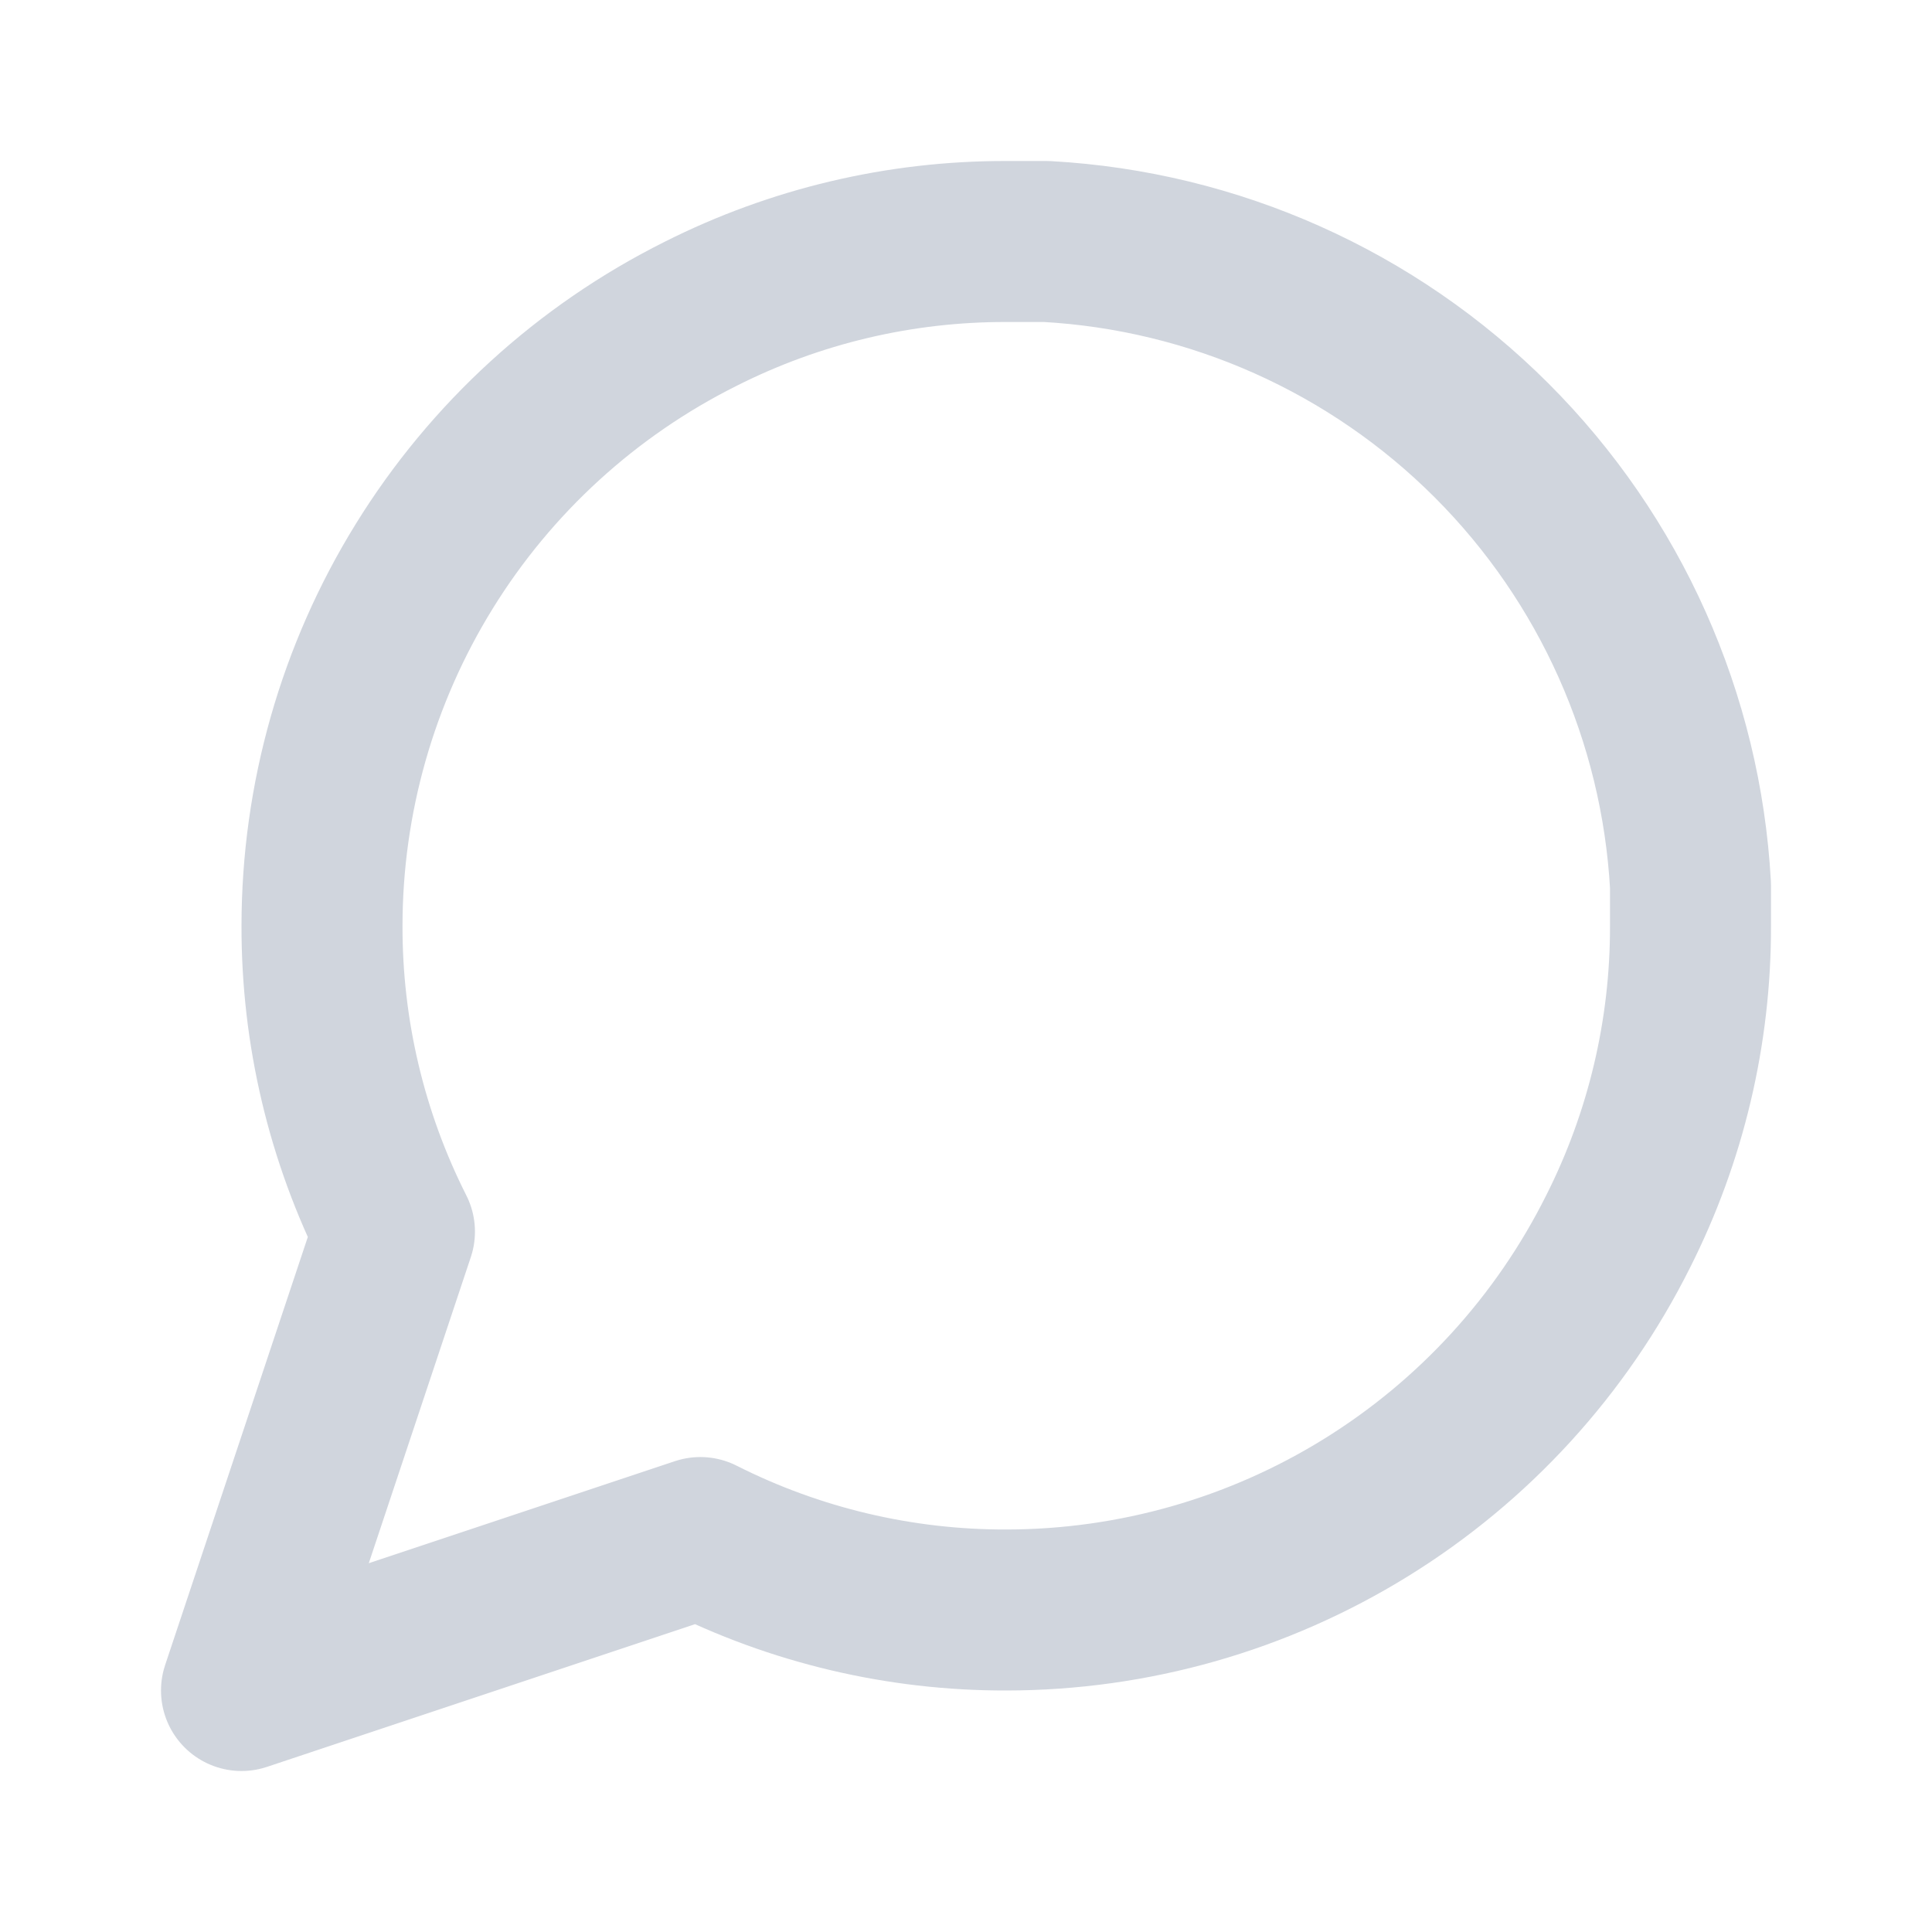
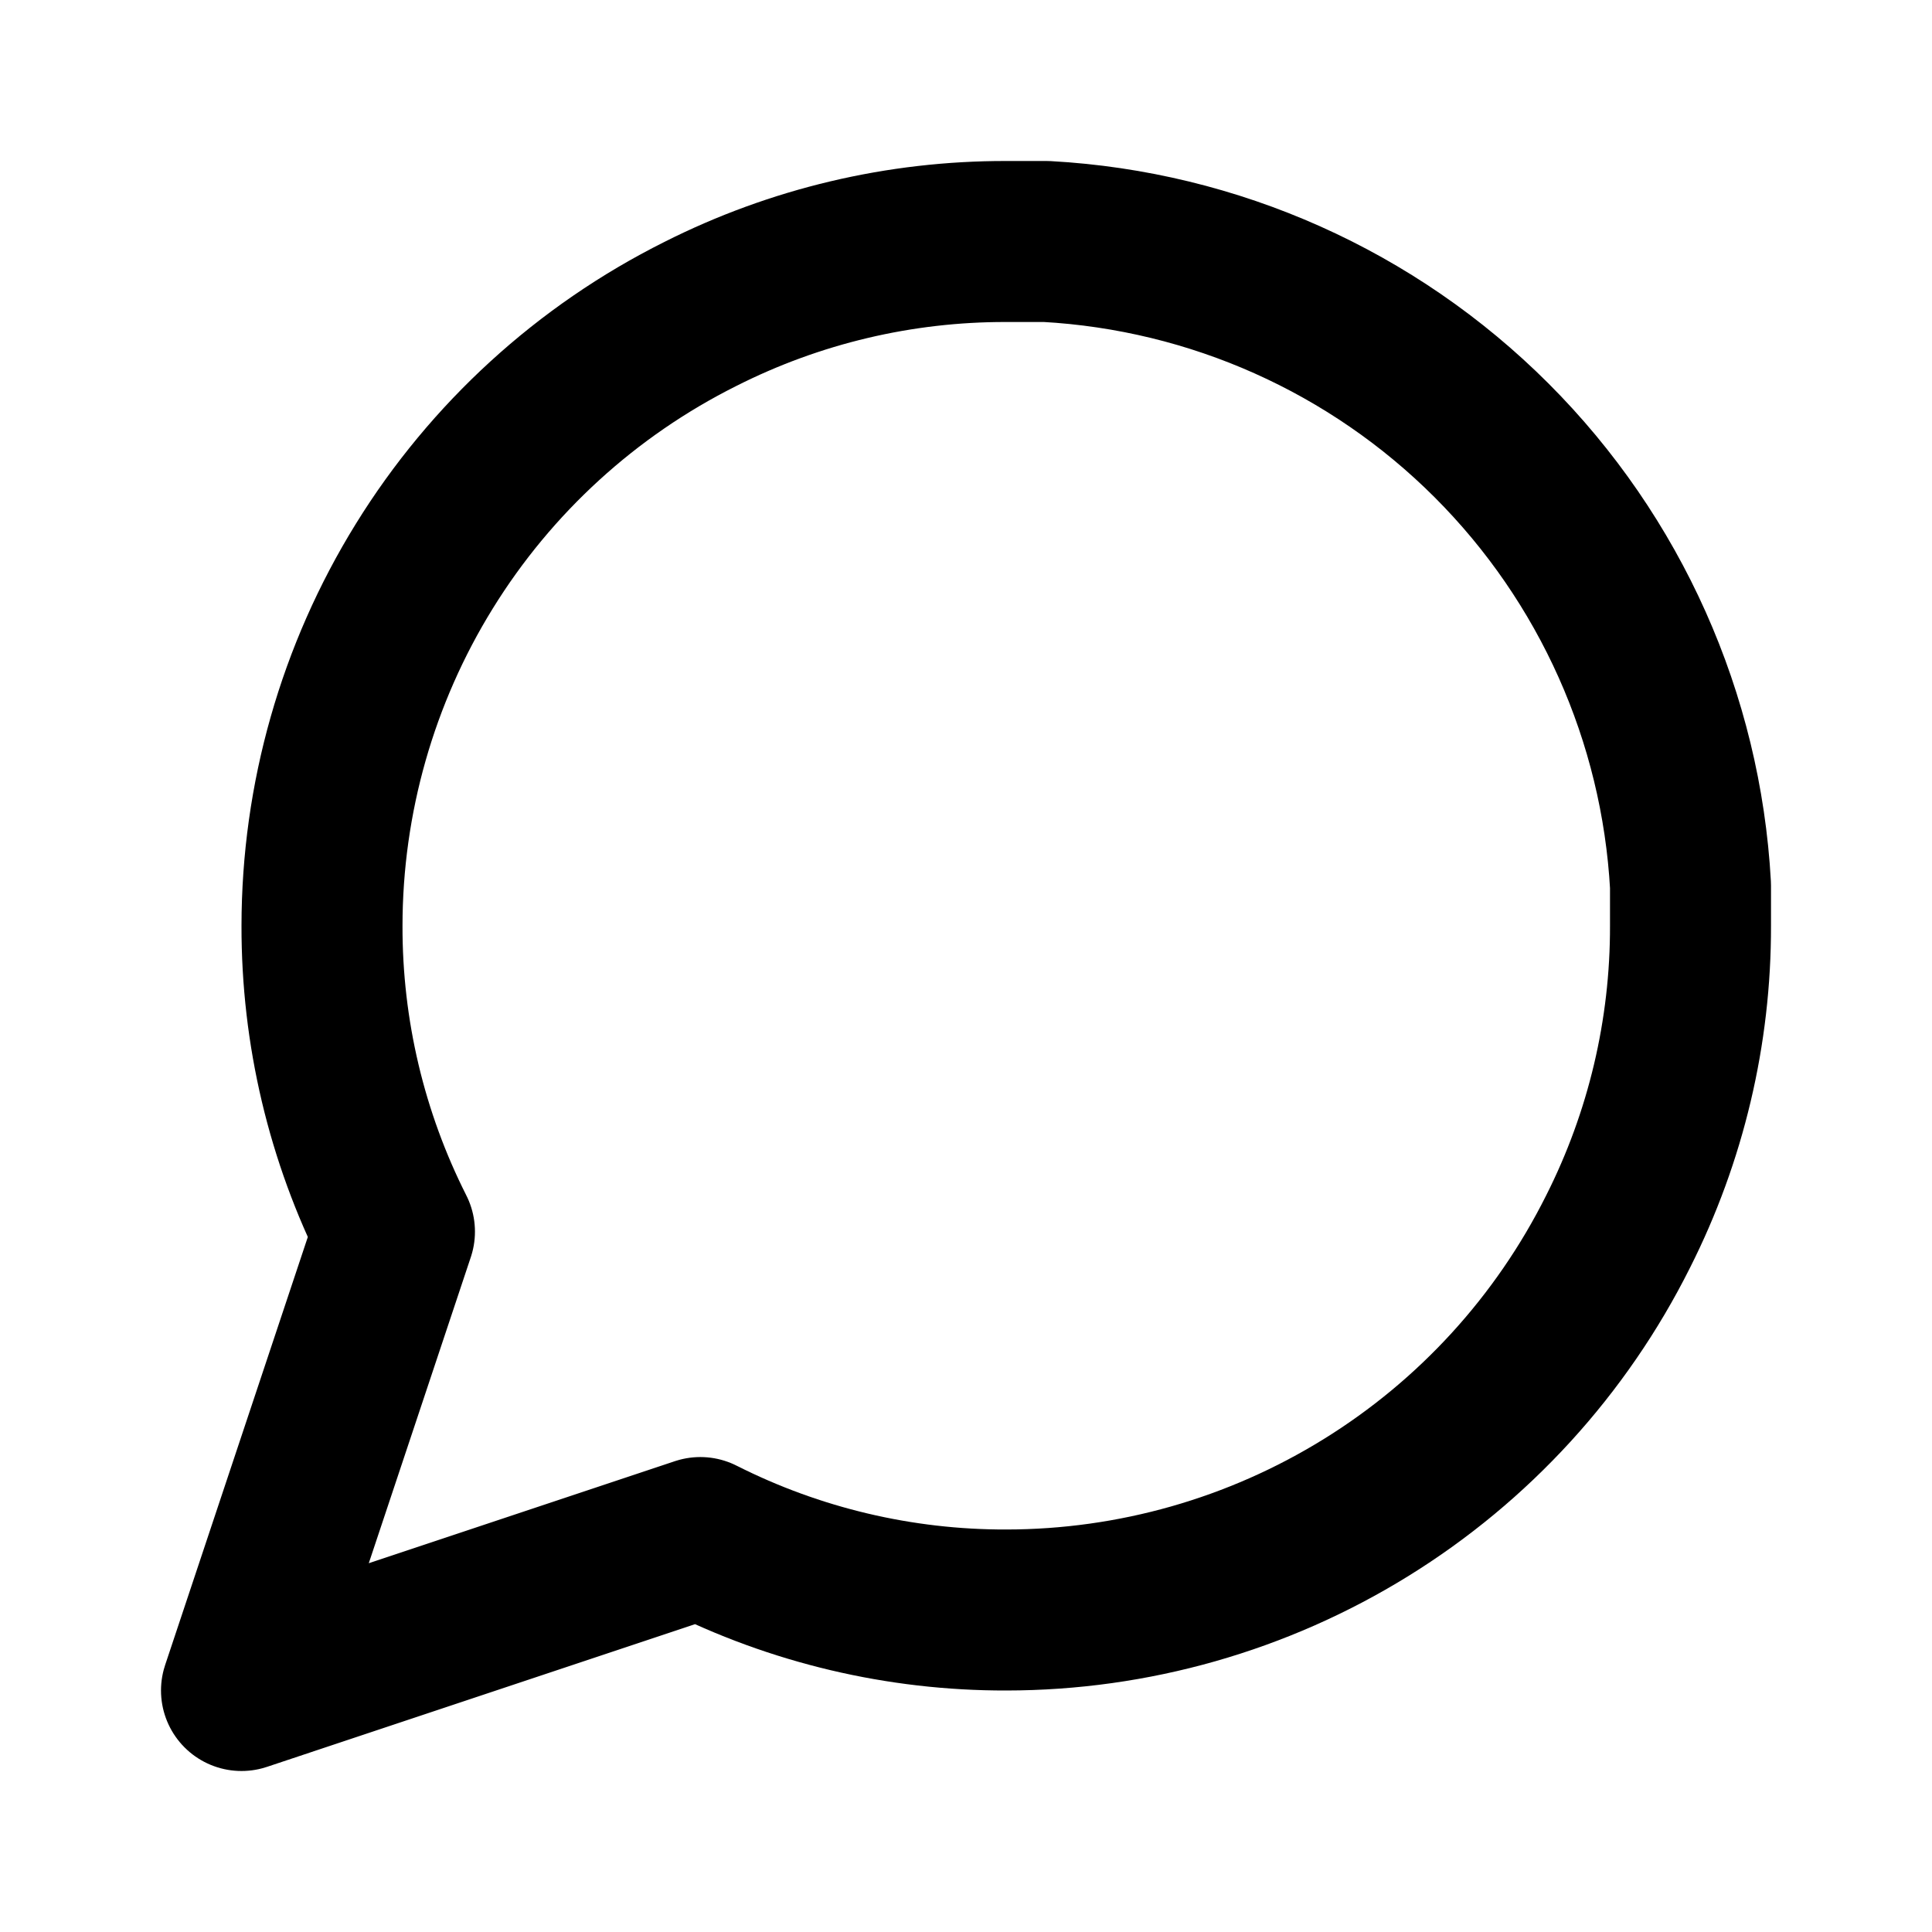
<svg xmlns="http://www.w3.org/2000/svg" width="24" height="24" viewBox="0 0 24 24" fill="none">
-   <path d="M21 11.5C21.003 12.82 20.695 14.122 20.1 15.3C19.394 16.712 18.31 17.899 16.967 18.729C15.625 19.559 14.078 19.999 12.5 20C11.18 20.003 9.878 19.695 8.7 19.1L3 21L4.9 15.3C4.305 14.122 3.997 12.82 4 11.5C4.001 9.922 4.441 8.375 5.271 7.033C6.101 5.69 7.288 4.606 8.7 3.9C9.878 3.305 11.18 2.997 12.5 3H13C15.084 3.115 17.053 3.995 18.529 5.471C20.005 6.947 20.885 8.916 21 11V11.5Z" stroke="#D0D5DD" stroke-width="2" stroke-linecap="round" stroke-linejoin="round" />
+   <path d="M21 11.5C21.003 12.82 20.695 14.122 20.1 15.3C19.394 16.712 18.31 17.899 16.967 18.729C15.625 19.559 14.078 19.999 12.5 20C11.18 20.003 9.878 19.695 8.7 19.1L3 21L4.9 15.3C4.305 14.122 3.997 12.82 4 11.5C4.001 9.922 4.441 8.375 5.271 7.033C6.101 5.69 7.288 4.606 8.7 3.9C9.878 3.305 11.18 2.997 12.5 3H13C15.084 3.115 17.053 3.995 18.529 5.471C20.005 6.947 20.885 8.916 21 11V11.5Z" stroke="currentColor" stroke-width="2" stroke-linecap="round" stroke-linejoin="round" />
</svg>
